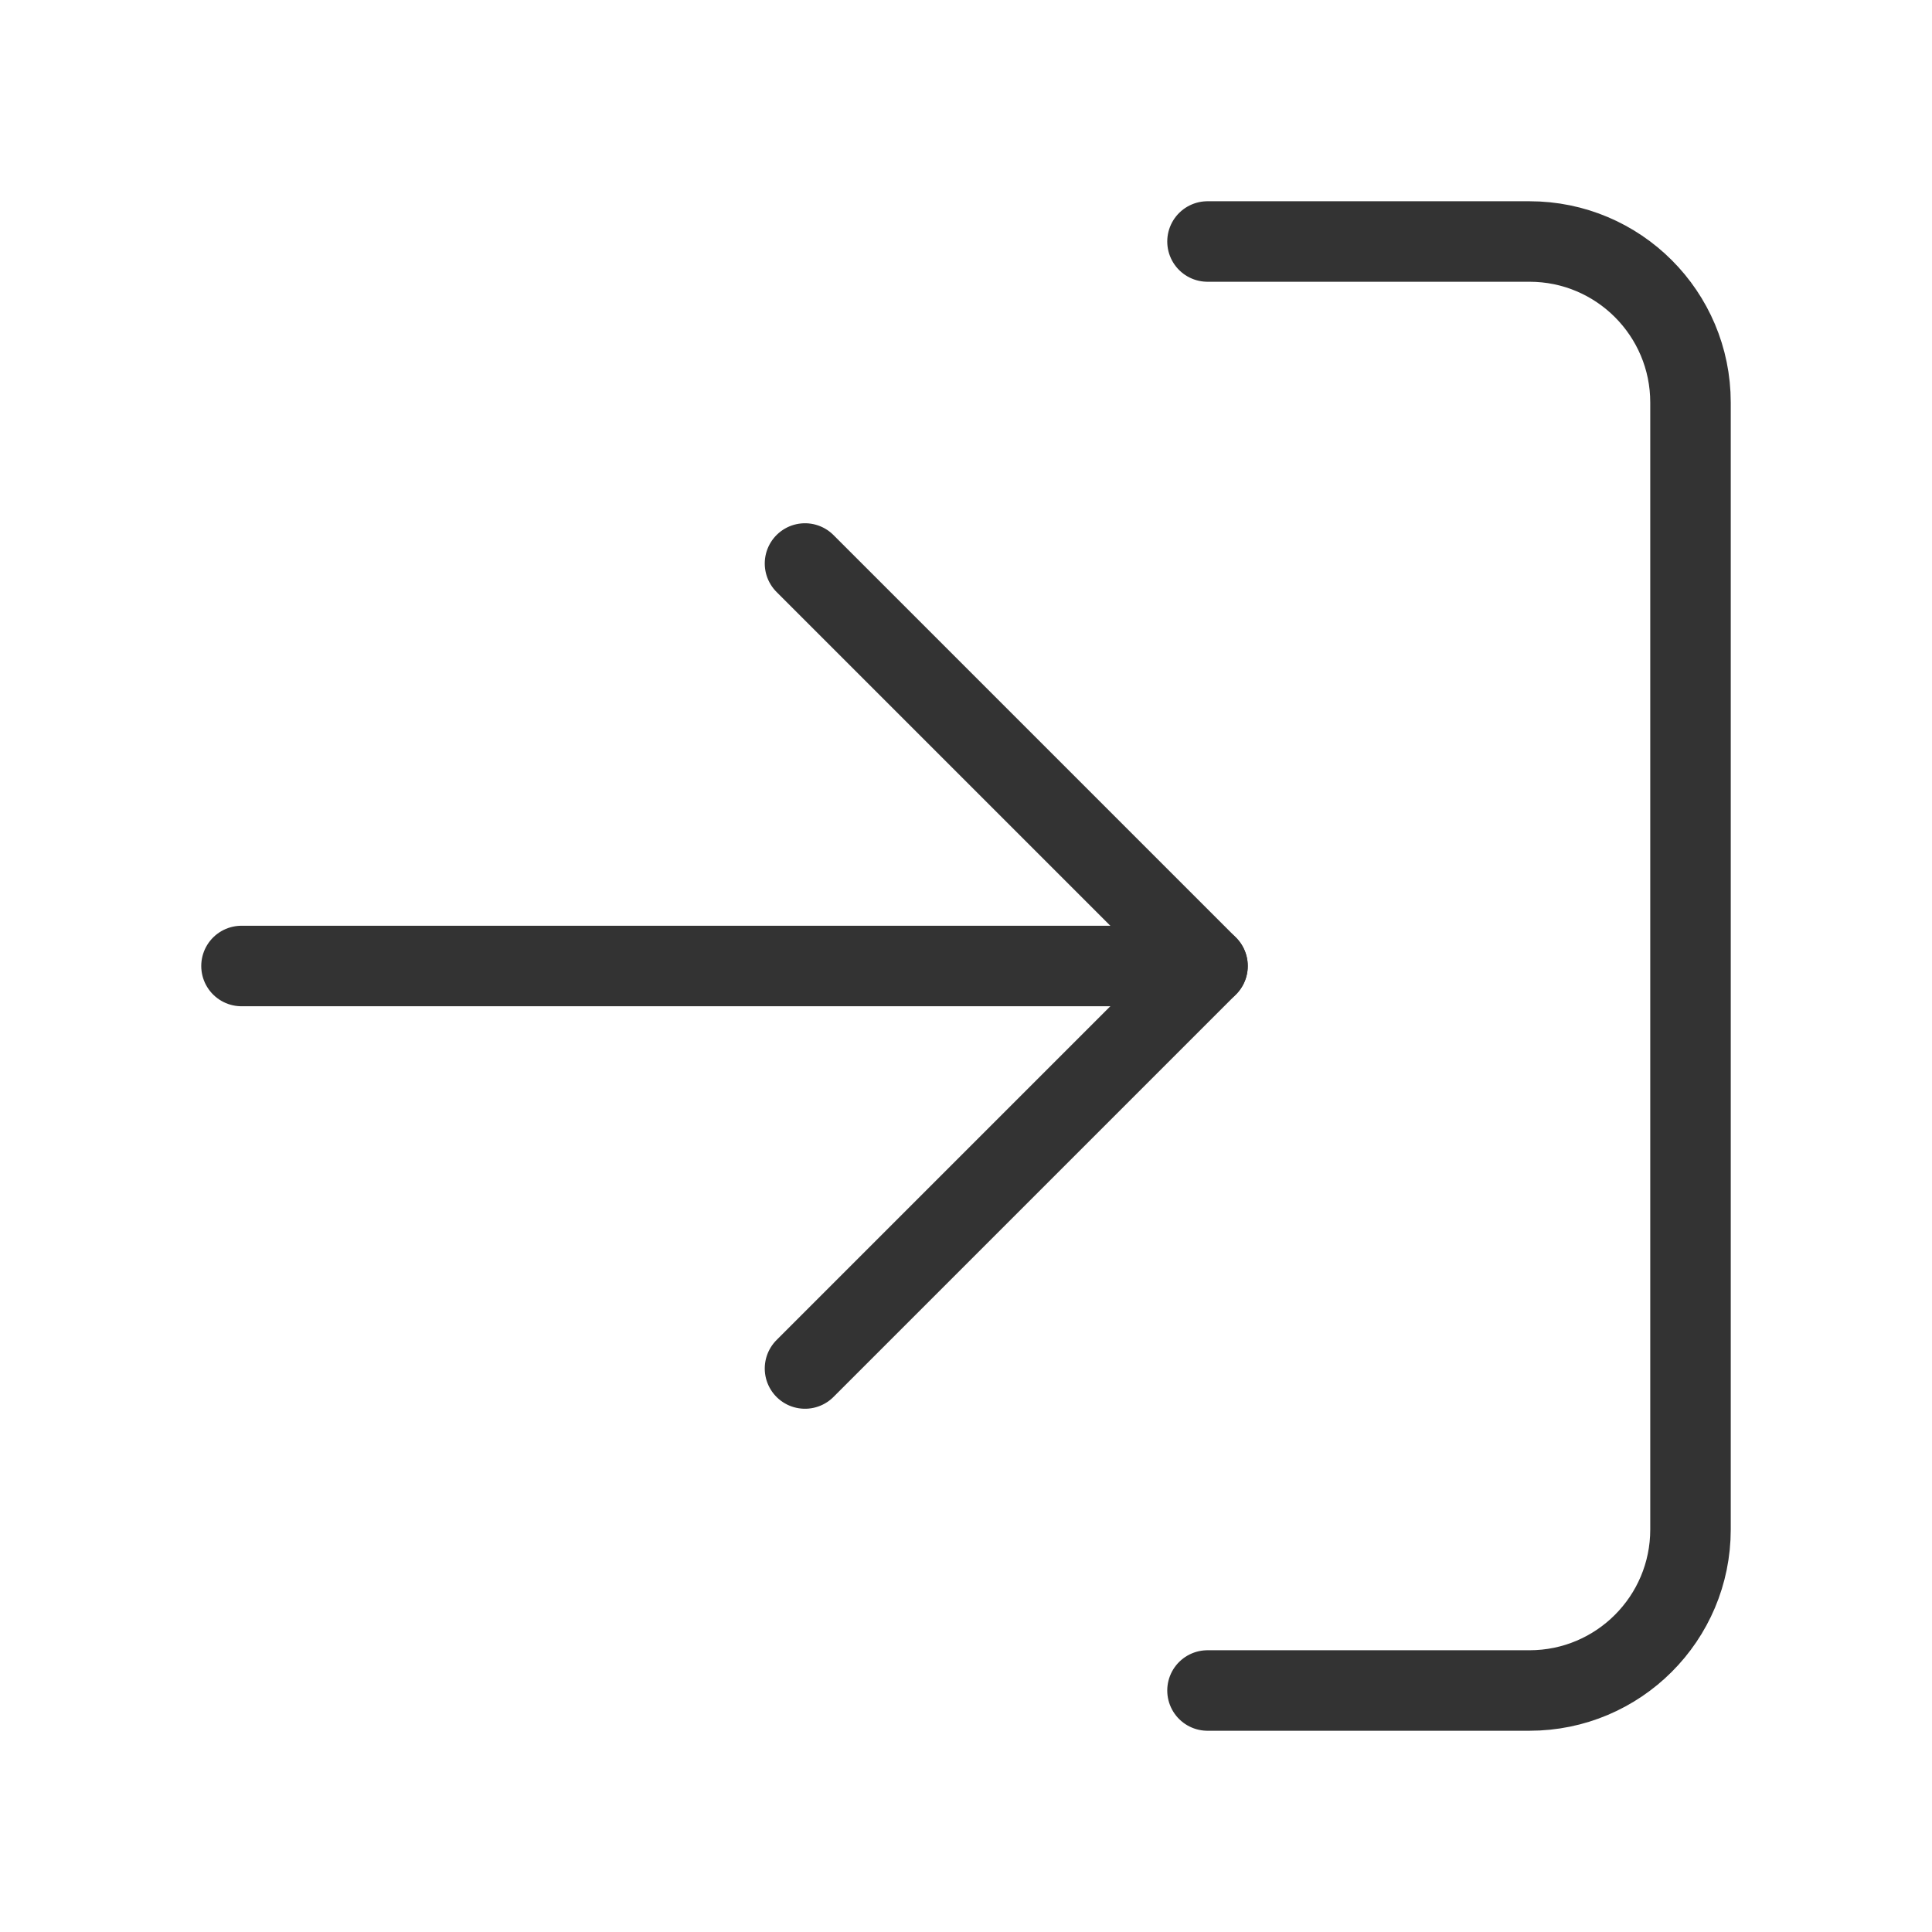
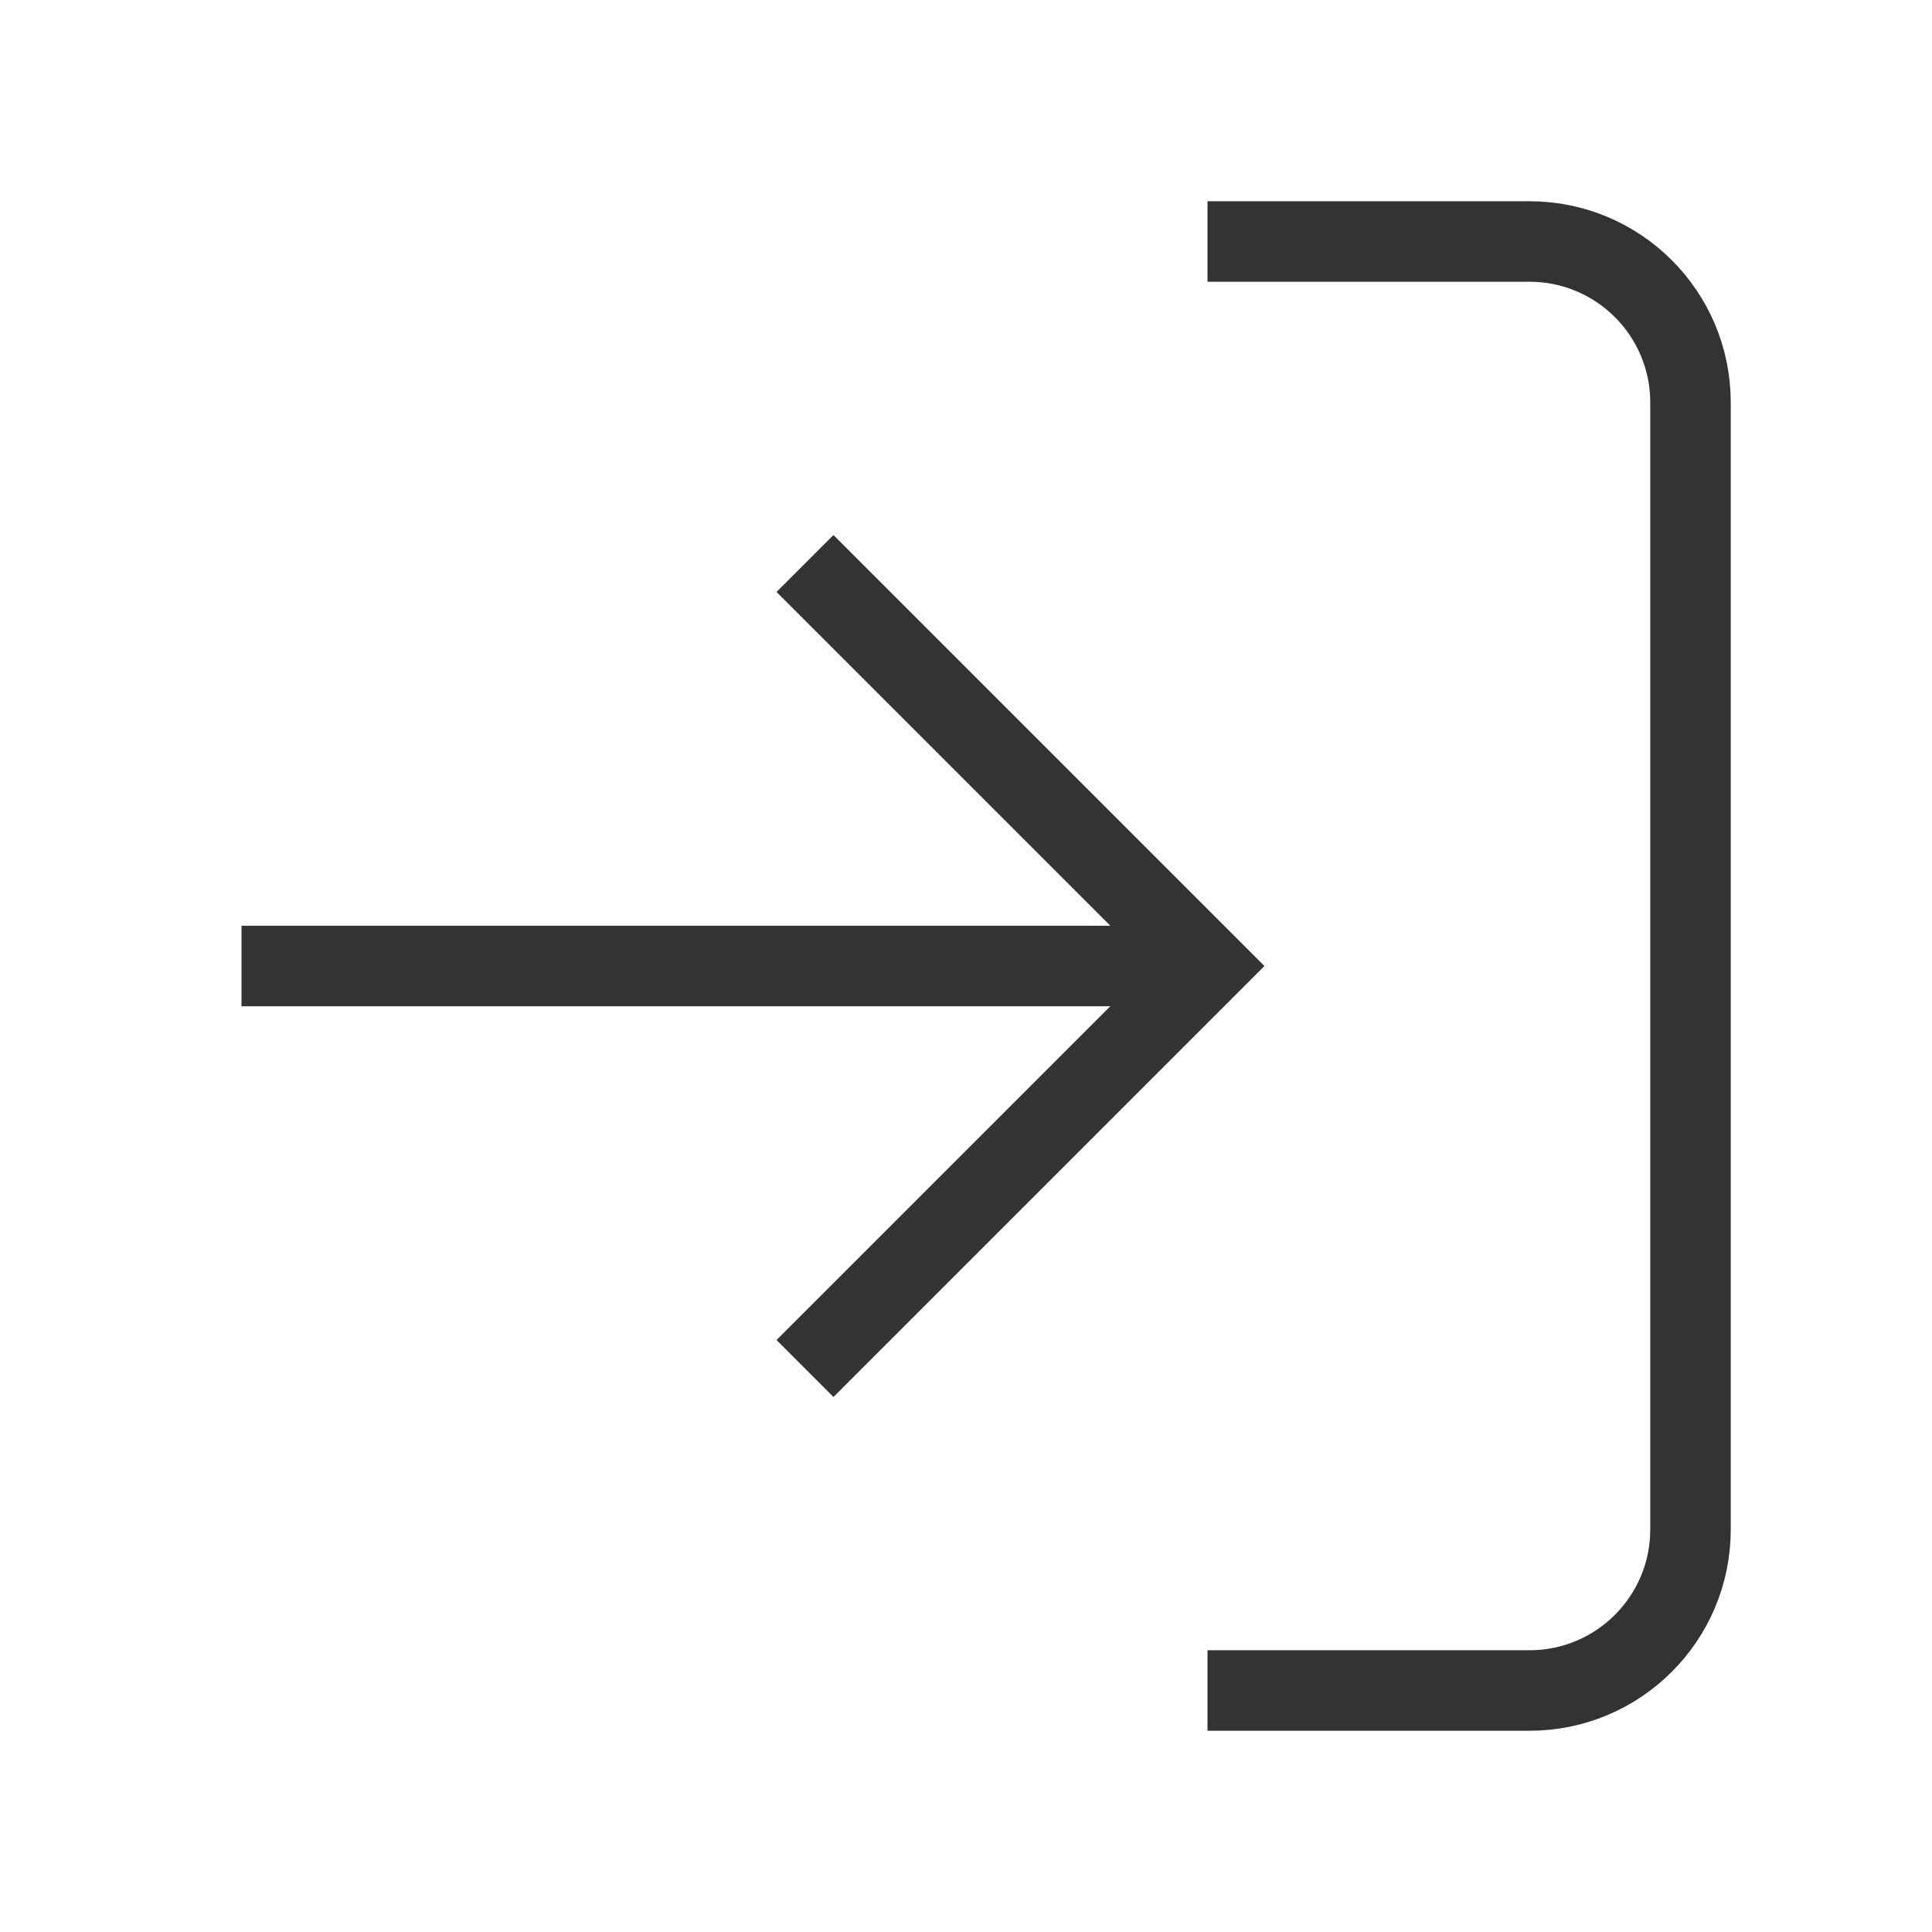
- <svg xmlns="http://www.w3.org/2000/svg" width="24" height="24" viewBox="0 0 24 24" fill="none" stroke="#333" stroke-width="1" stroke-linecap="round" stroke-linejoin="round" class="feather feather-log-in">
+ <svg xmlns="http://www.w3.org/2000/svg" width="24" height="24" viewBox="0 0 24 24" fill="none" stroke="#333" strokeWidth="1" strokeLinecap="round" strokeLinejoin="round" class="feather feather-log-in">
  <path d="M15 3h4a2 2 0 0 1 2 2v14a2 2 0 0 1-2 2h-4" />
  <polyline points="10 17 15 12 10 7" />
  <line x1="15" y1="12" x2="3" y2="12" />
</svg>
